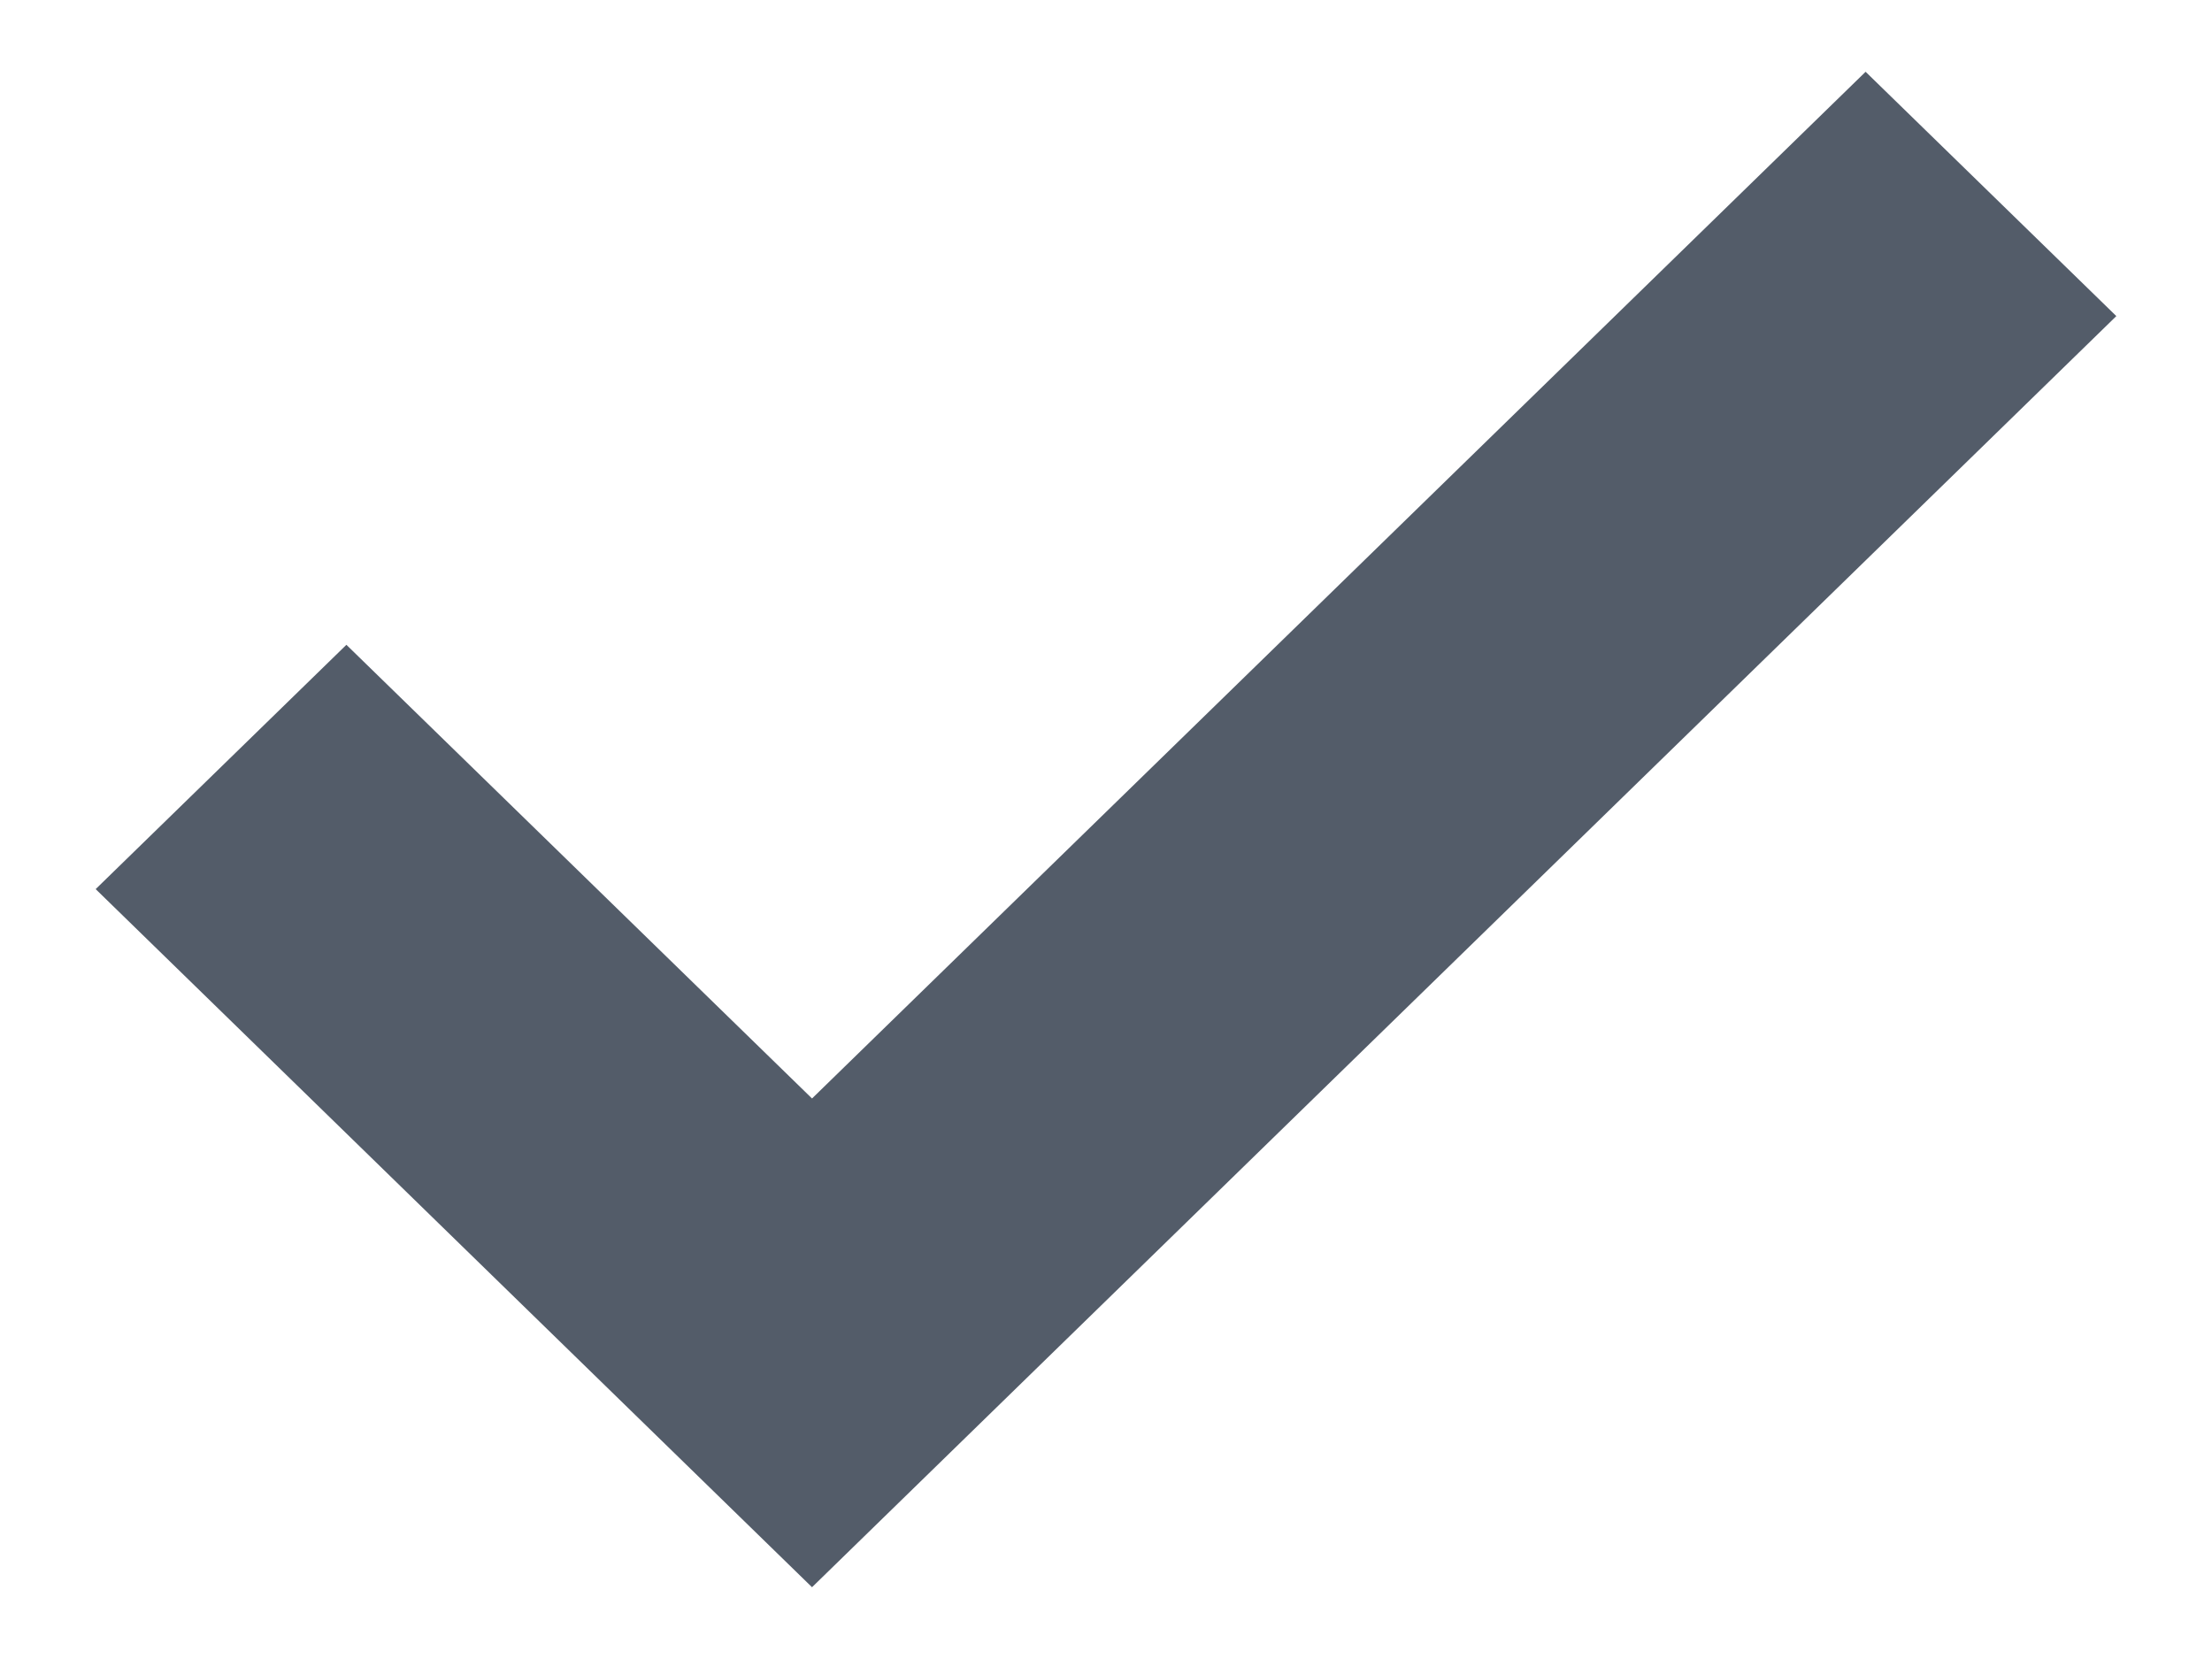
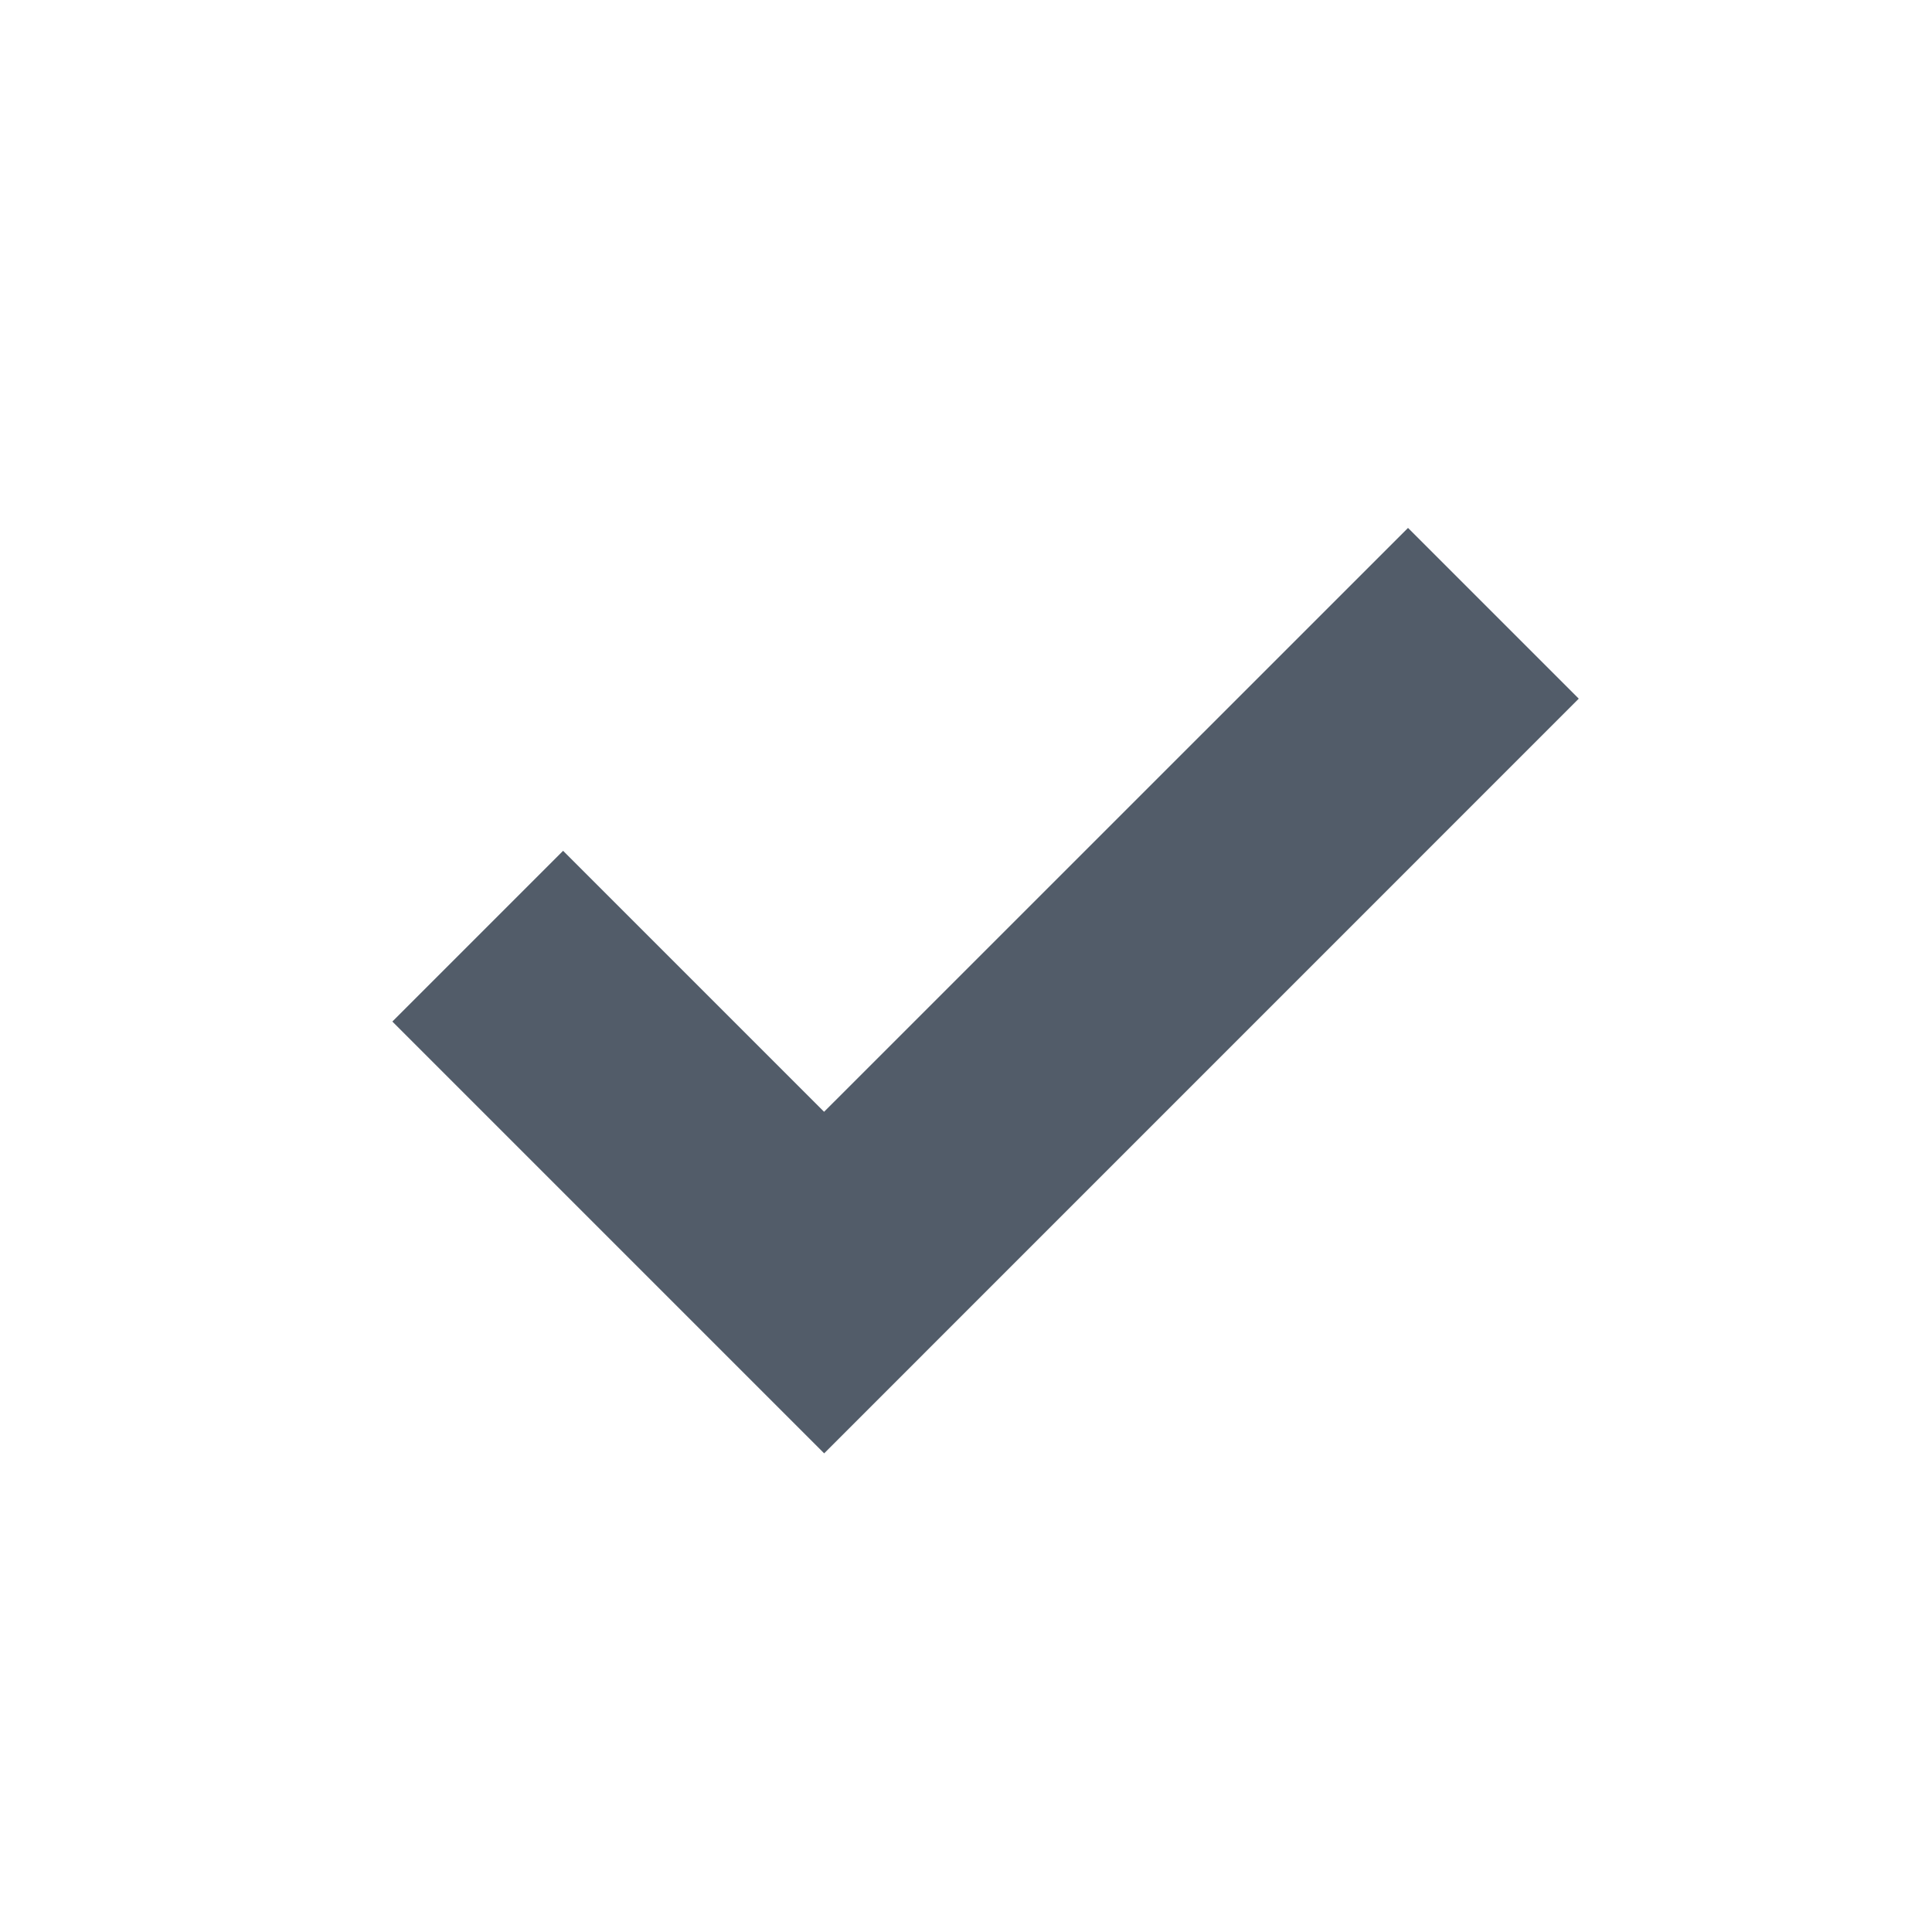
- <svg xmlns="http://www.w3.org/2000/svg" width="20" height="15" viewBox="0 0 20 15">
-   <path fill="#535C69" d="M7.342 14.351L0.865 8.039L3.132 5.83L7.342 9.932L16.868 0.649L19.135 2.858L7.342 14.351Z" />
+ <svg xmlns="http://www.w3.org/2000/svg" width="24" height="24" viewBox="0 0 24 24" fill="none">
+   <path fill-rule="evenodd" clip-rule="evenodd" d="M6.995 10.569L10.237 13.811L17.491 6.558L19.612 8.679L10.238 18.054L4.874 12.69L6.995 10.569Z" fill="#525C69" />
</svg>
